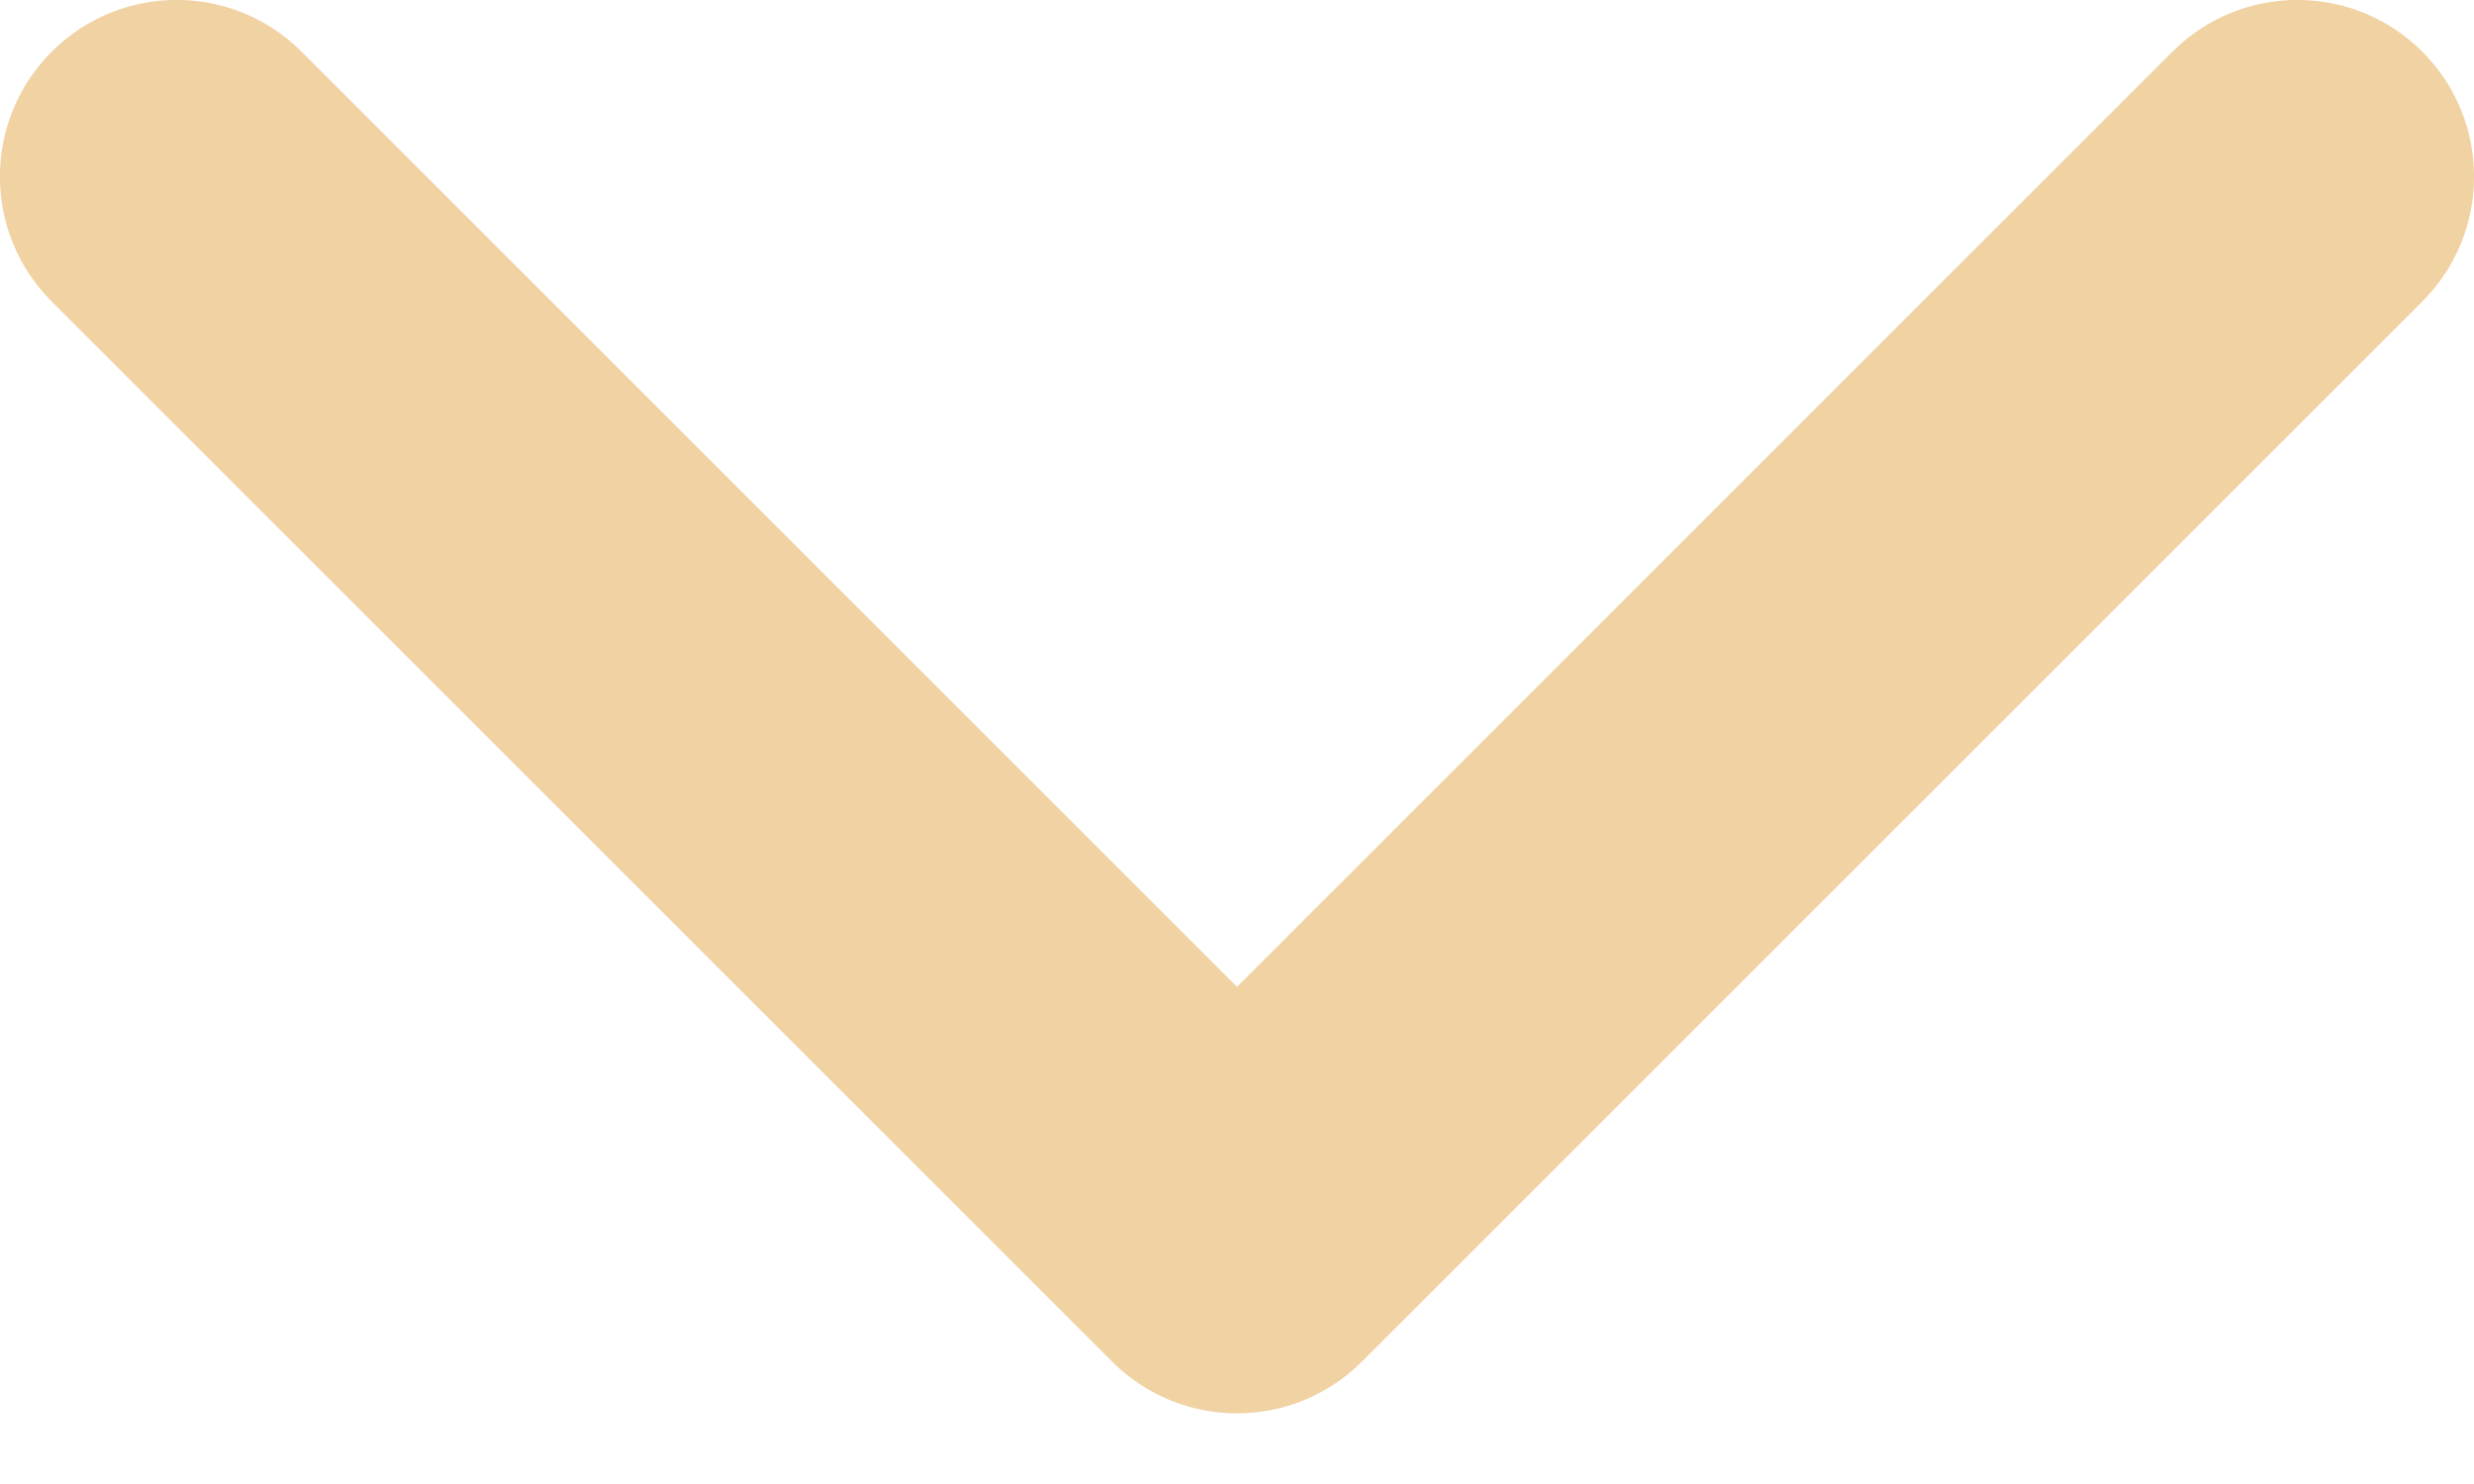
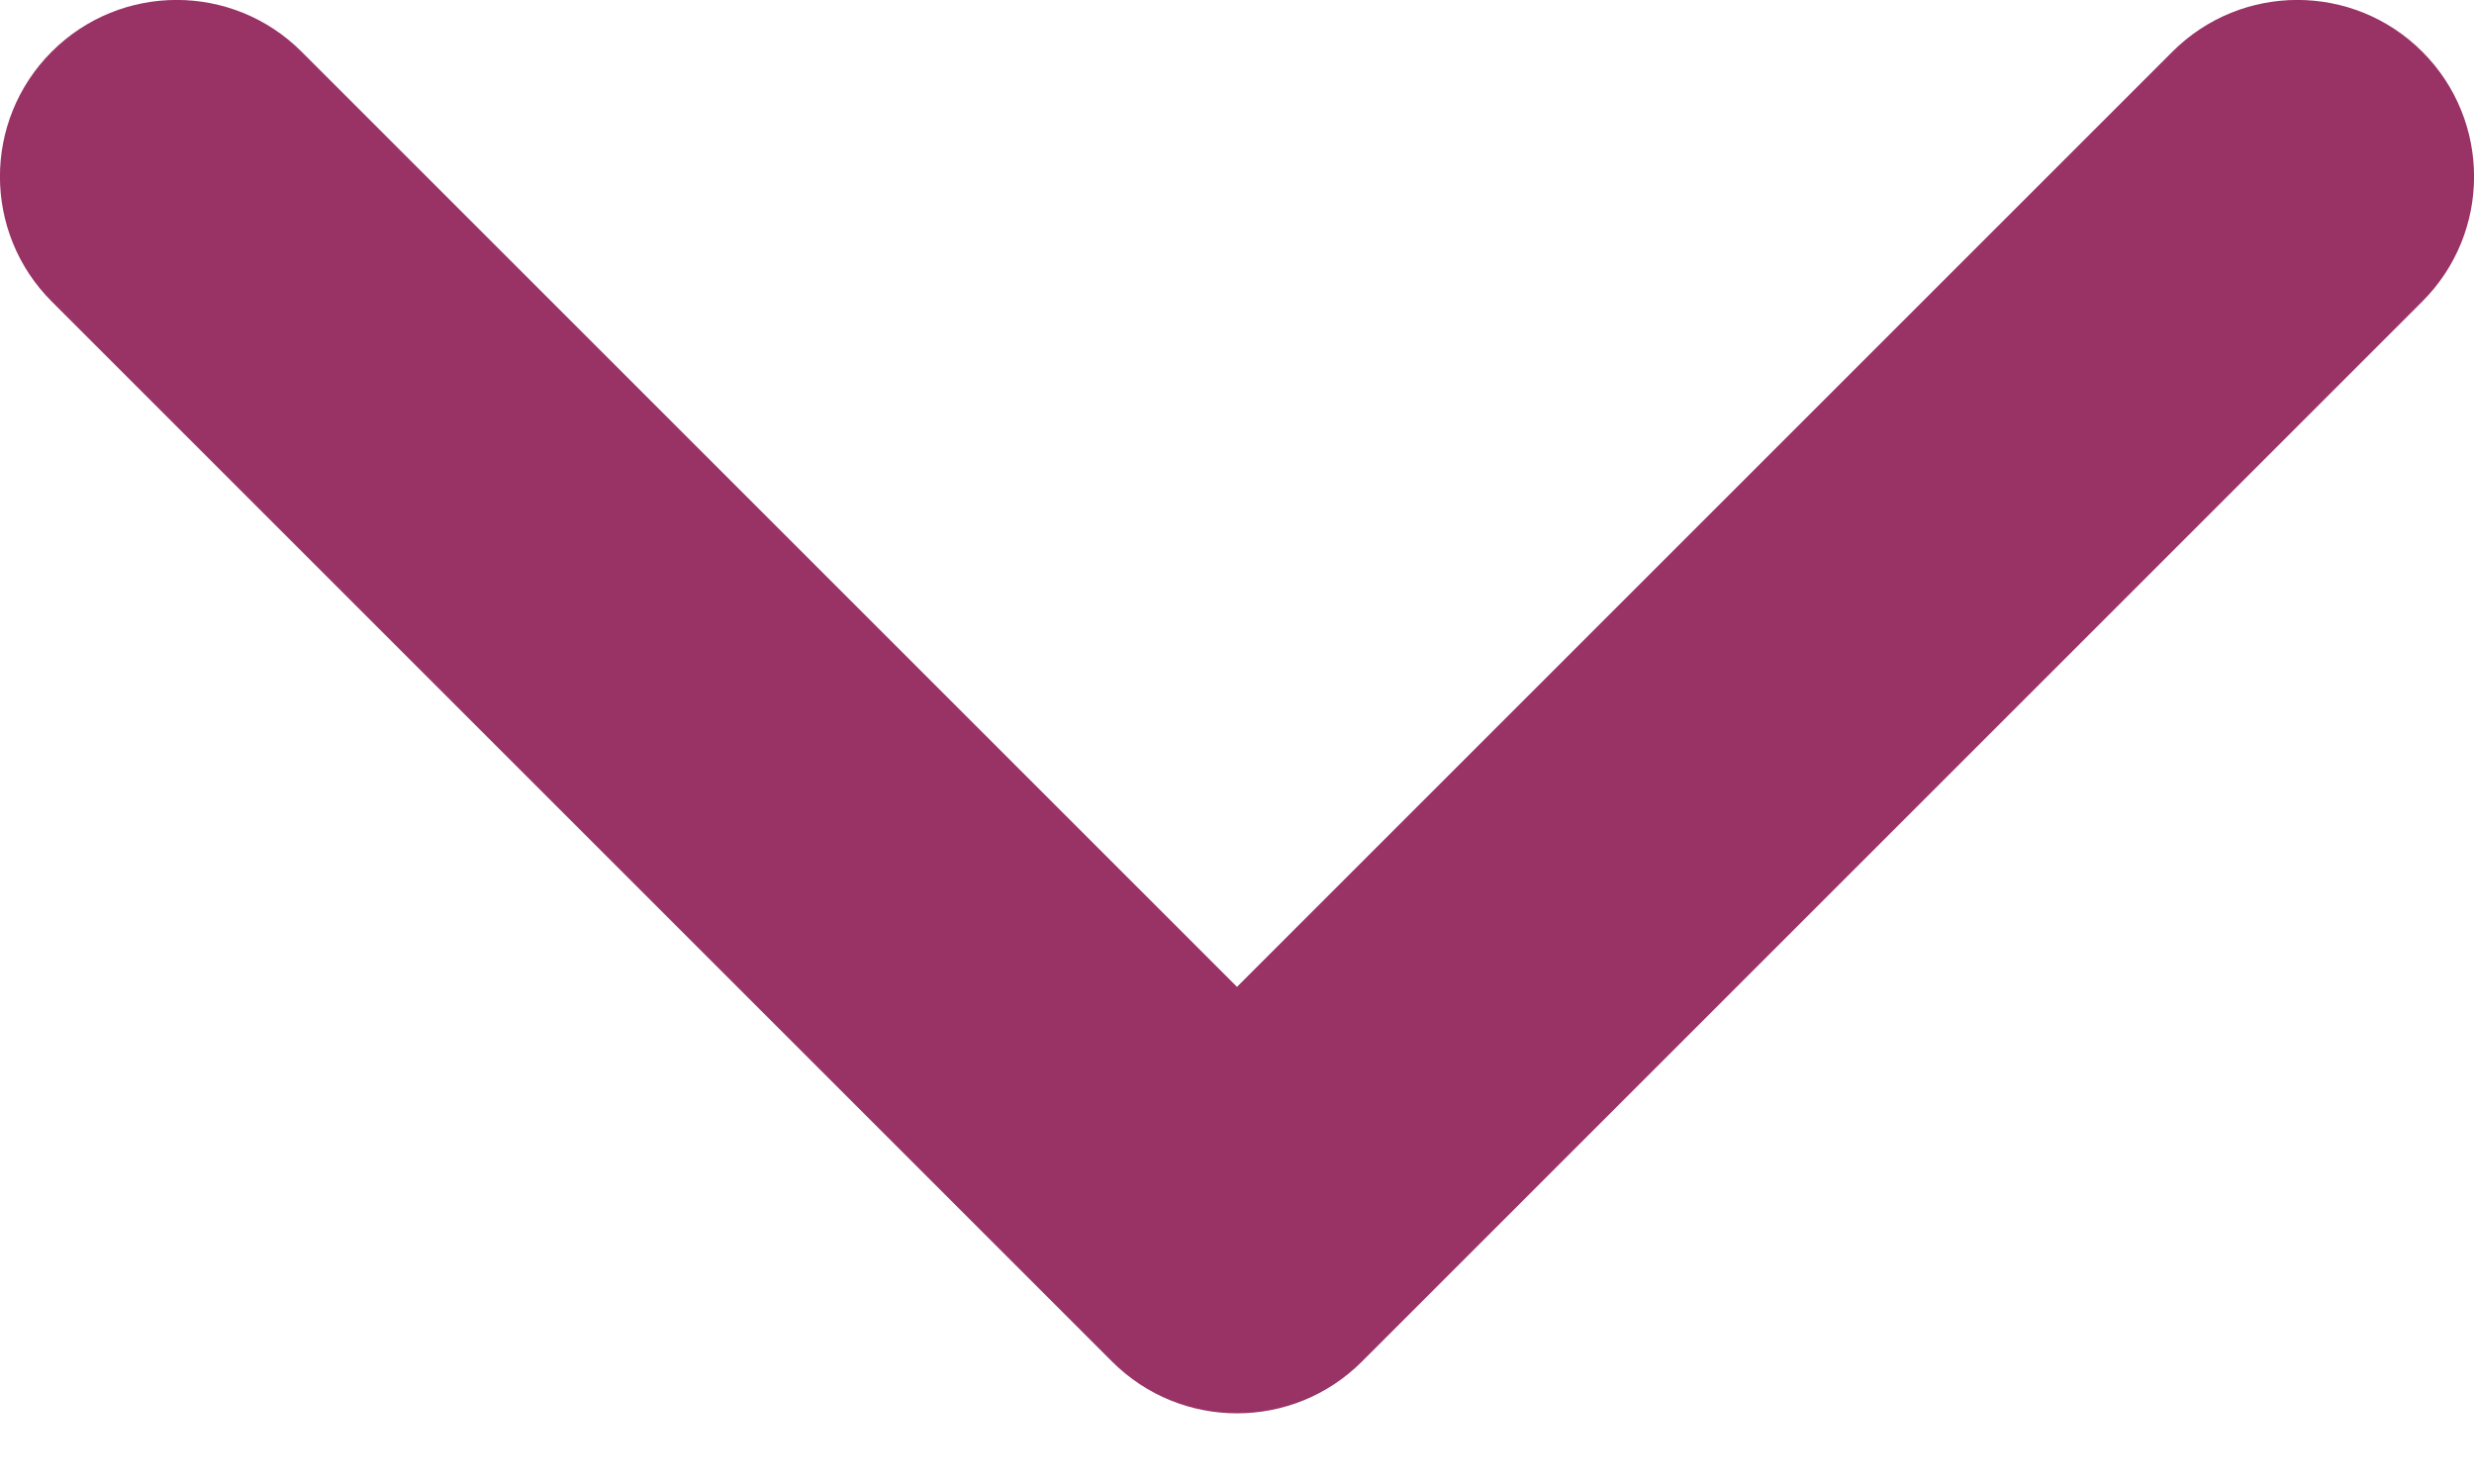
<svg xmlns="http://www.w3.org/2000/svg" width="10px" height="6px" viewBox="0 0 10 6" version="1.1">
-   <defs />
  <g id="UiKit" stroke="none" stroke-width="1" fill="none" fill-rule="evenodd">
-     <path d="M5,3.99 L1.219,0.209 C0.94,-0.07 0.488,-0.07 0.209,0.209 C-0.07,0.488 -0.07,0.94 0.209,1.219 L4.495,5.505 C4.774,5.784 5.226,5.784 5.505,5.505 L9.791,1.219 C10.07,0.94 10.07,0.488 9.791,0.209 C9.512,-0.07 9.06,-0.07 8.781,0.209 L5,3.99 Z" id="arrow_dropdown_delivery" fill="#F0D2A3" fill-rule="nonzero" />
+     <path d="M5,3.99 L1.219,0.209 C0.94,-0.07 0.488,-0.07 0.209,0.209 C-0.07,0.488 -0.07,0.94 0.209,1.219 L4.495,5.505 C4.774,5.784 5.226,5.784 5.505,5.505 L9.791,1.219 C10.07,0.94 10.07,0.488 9.791,0.209 C9.512,-0.07 9.06,-0.07 8.781,0.209 L5,3.99 Z" id="arrow_dropdown_delivery" fill="#993366" fill-rule="nonzero" />
  </g>
</svg>
